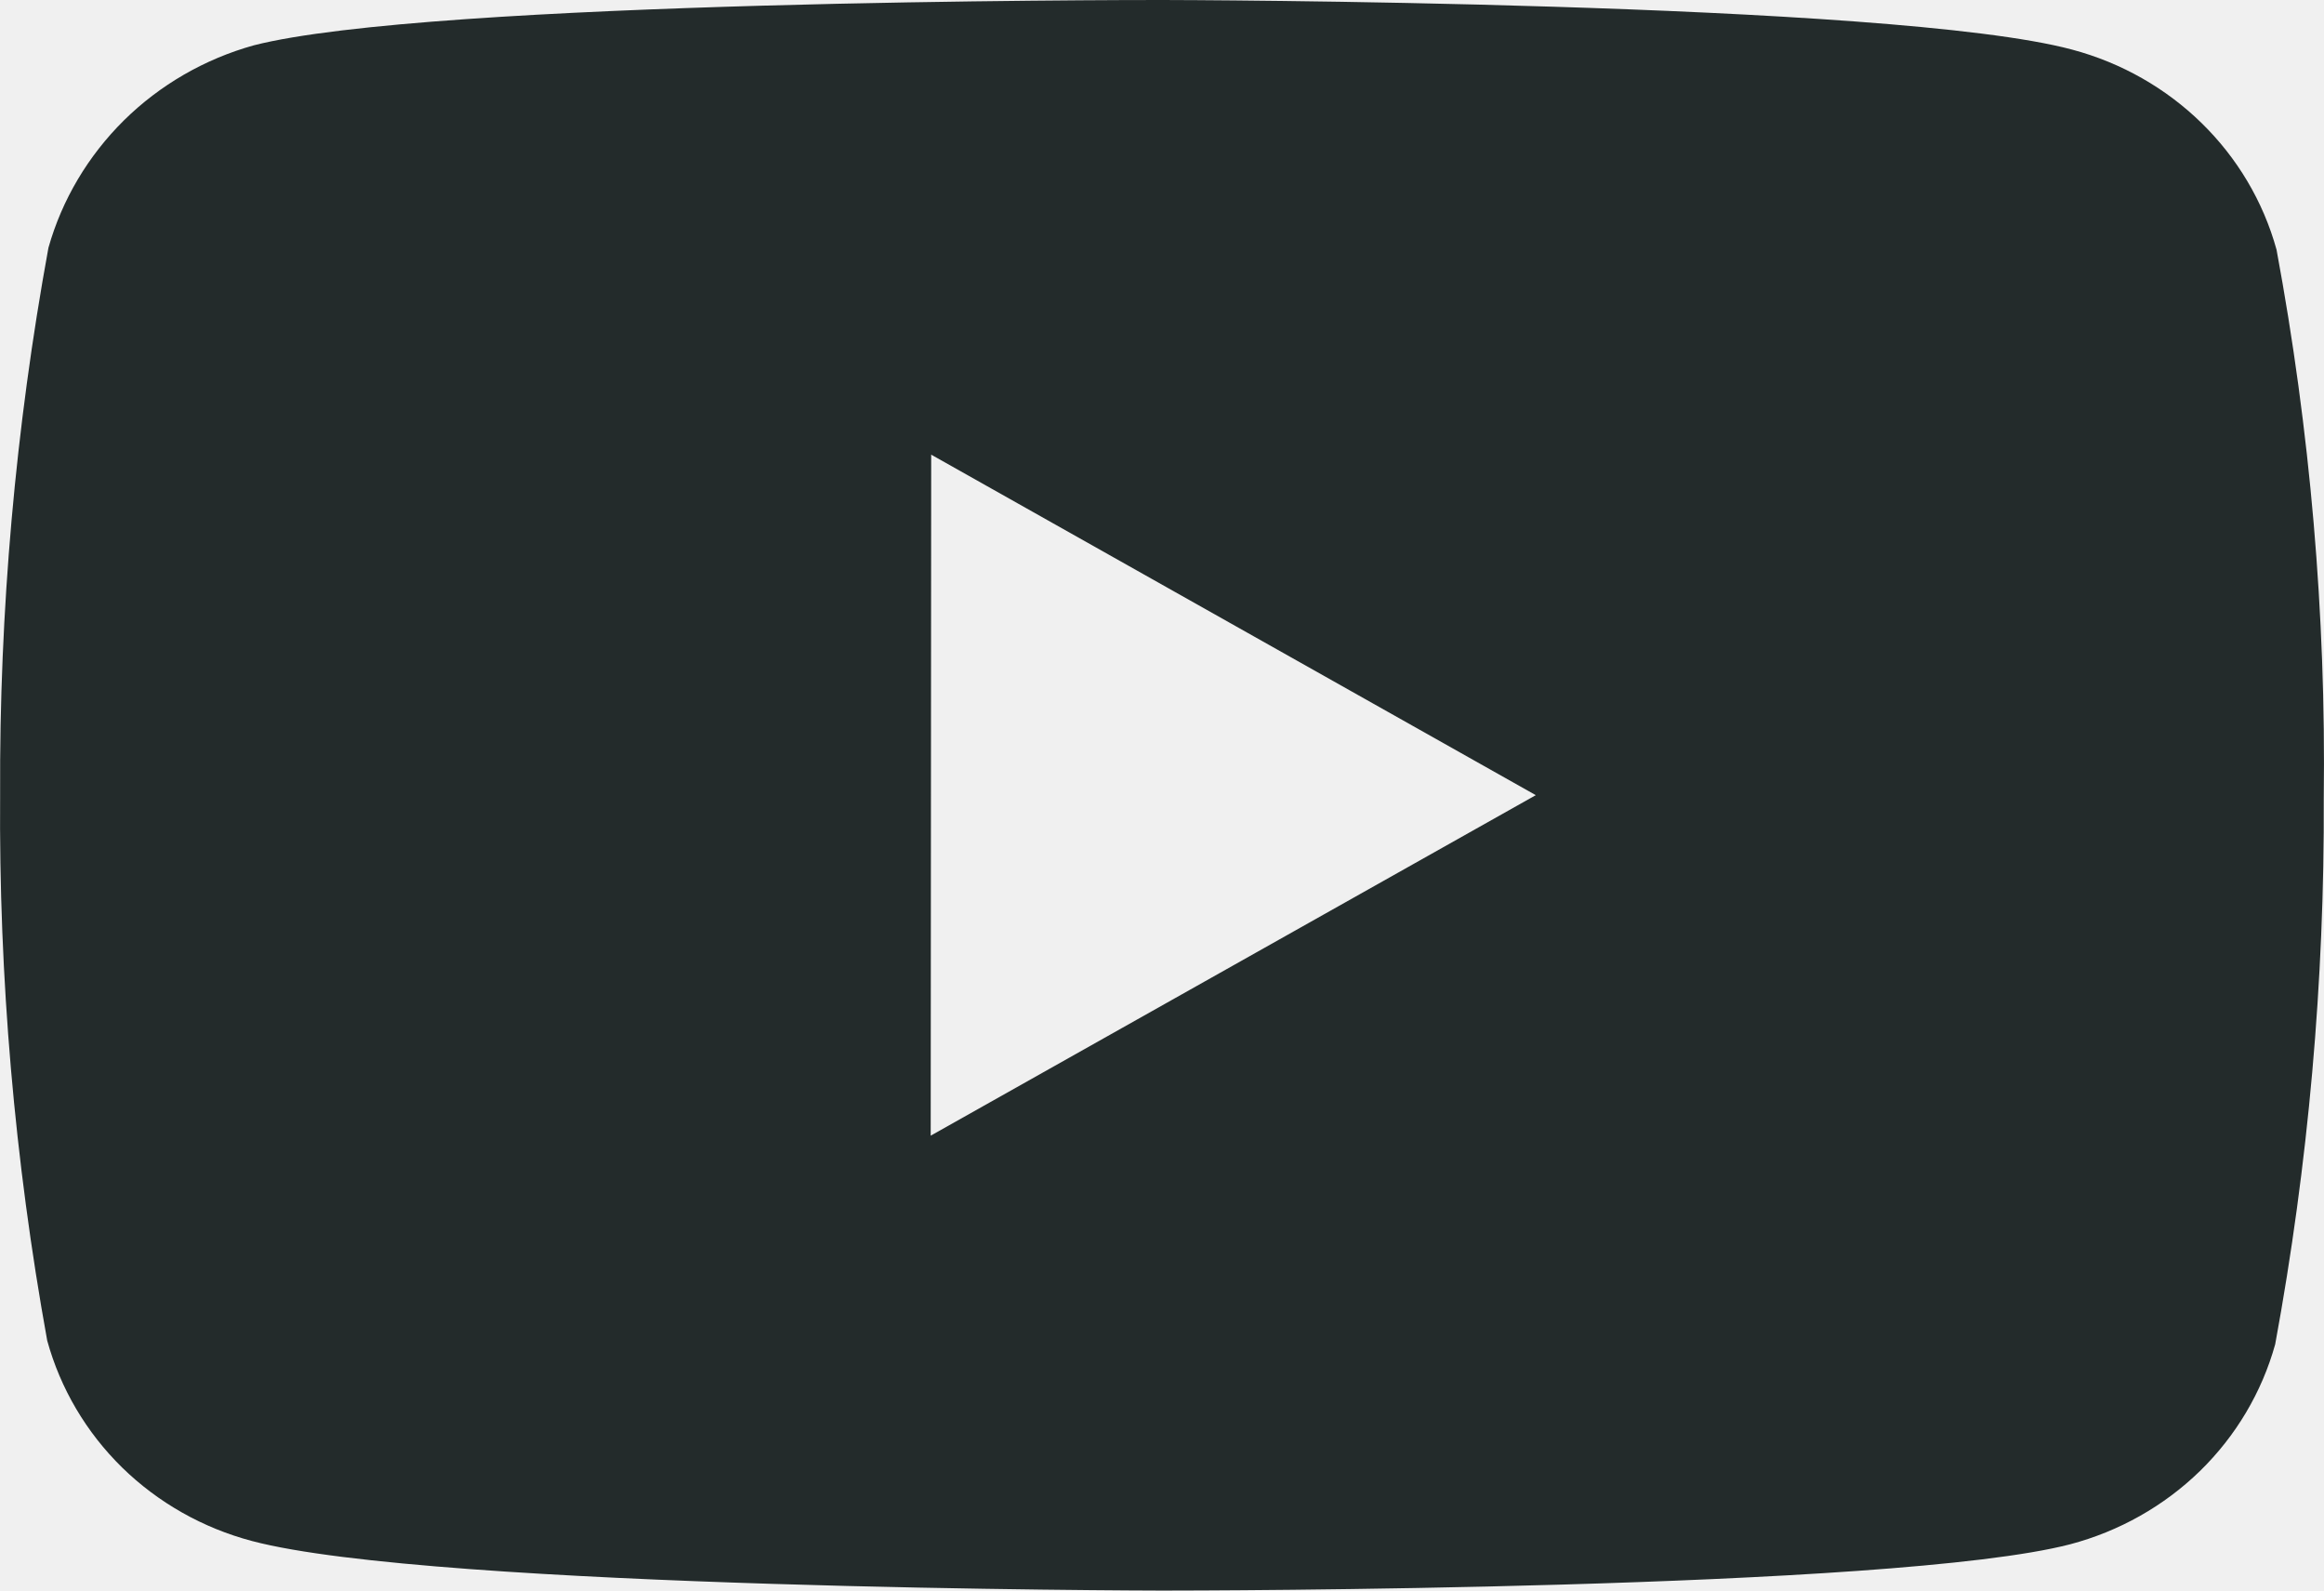
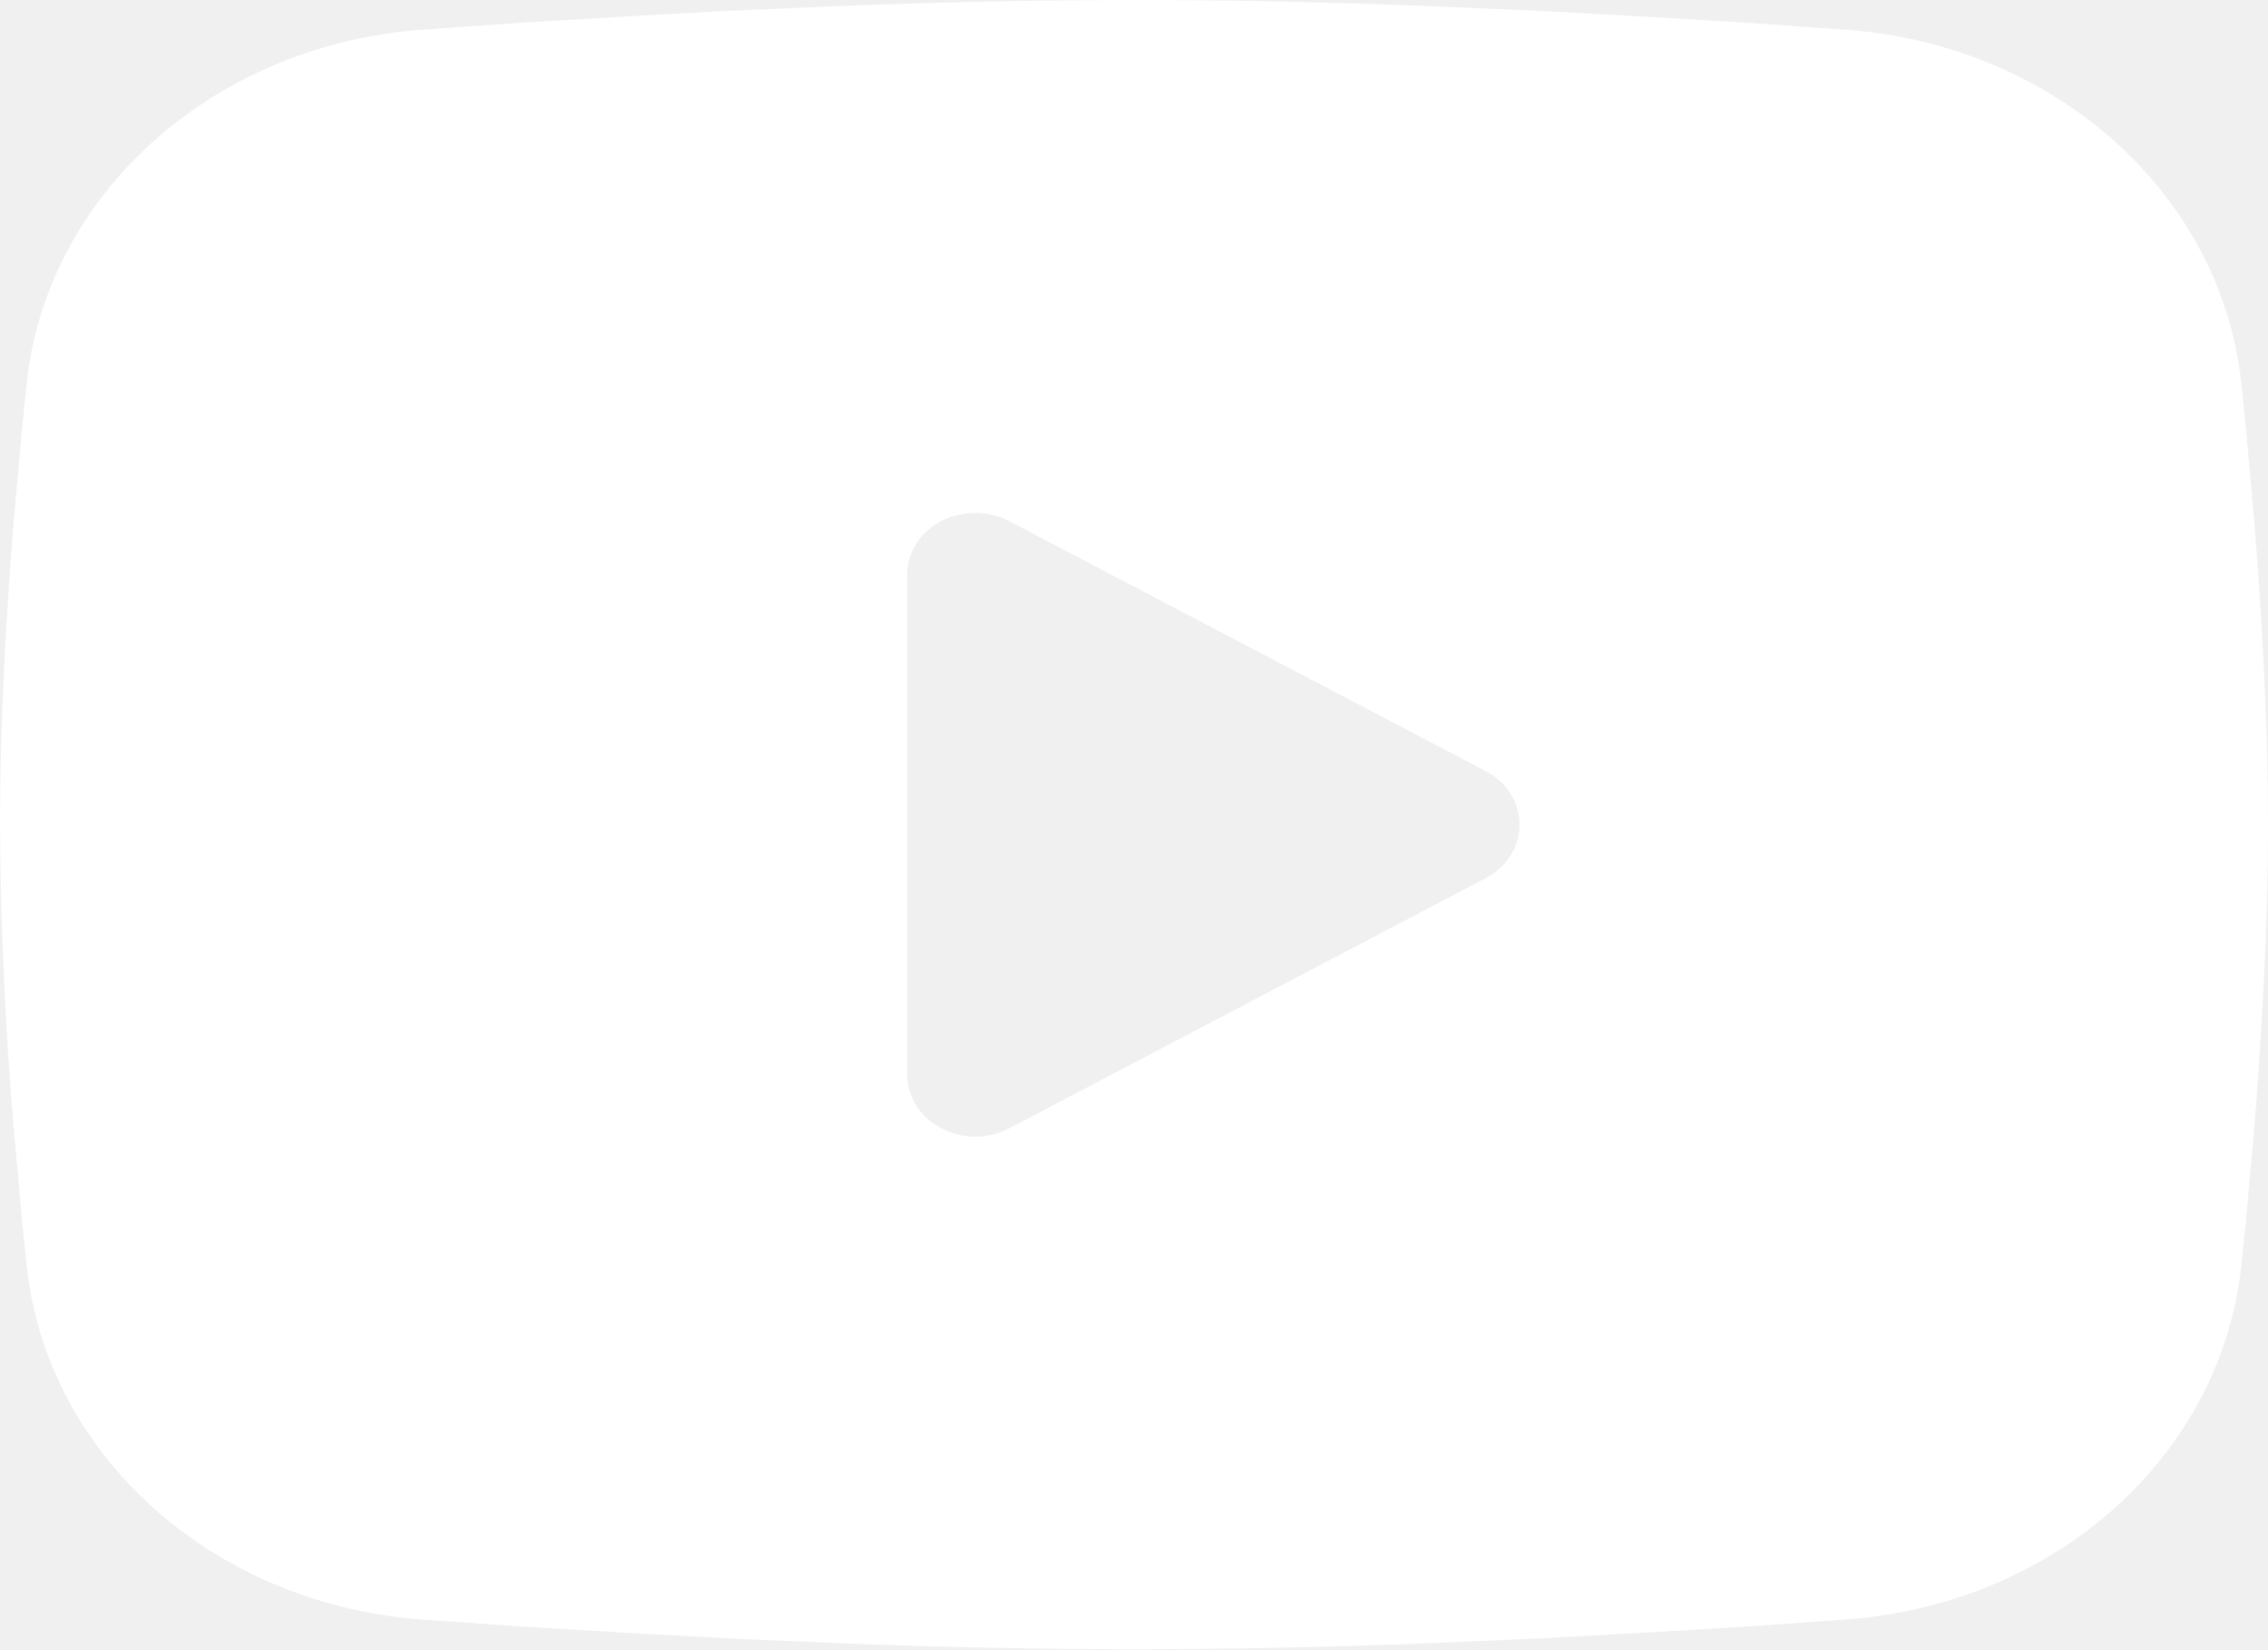
- <svg xmlns="http://www.w3.org/2000/svg" width="19" height="13" viewBox="0 0 19 13" fill="none">
-   <path d="M9.512 13H9.493C9.434 13 3.546 12.989 2.06 12.595C1.659 12.489 1.293 12.282 0.999 11.995C0.705 11.707 0.494 11.349 0.386 10.957C0.119 9.484 -0.01 7.99 0.001 6.494C-0.006 4.996 0.126 3.5 0.396 2.025C0.507 1.632 0.72 1.274 1.013 0.984C1.307 0.694 1.672 0.483 2.073 0.371C3.517 5.96046e-08 9.243 0 9.486 0H9.506C9.566 0 15.469 0.011 16.939 0.405C17.755 0.622 18.392 1.244 18.612 2.041C18.887 3.52 19.017 5.02 18.998 6.523C19.005 8.02 18.872 9.514 18.601 10.987C18.492 11.379 18.28 11.736 17.986 12.023C17.691 12.31 17.325 12.516 16.924 12.622C15.481 12.996 9.755 13 9.512 13ZM7.613 3.716L7.609 9.282L12.556 6.499L7.613 3.716Z" fill="#232B2B" />
+ <svg xmlns="http://www.w3.org/2000/svg" width="11" height="8" viewBox="0 0 11 8" fill="none">
+   <path fill-rule="evenodd" clip-rule="evenodd" d="M5.5 0C5.97 0 6.453 0.011 6.92 0.029L7.472 0.053L8.001 0.082L8.496 0.112L8.948 0.144C9.439 0.178 9.9 0.368 10.252 0.682C10.603 0.995 10.822 1.41 10.87 1.855L10.892 2.068L10.933 2.523C10.971 2.994 11 3.509 11 4C11 4.492 10.971 5.005 10.933 5.477L10.892 5.932C10.884 6.005 10.877 6.075 10.87 6.144C10.822 6.59 10.603 7.006 10.252 7.319C9.9 7.632 9.438 7.822 8.947 7.856L8.496 7.888L8.001 7.918L7.472 7.947L6.92 7.971C6.447 7.99 5.974 7.999 5.5 8C5.026 7.999 4.553 7.99 4.08 7.971L3.528 7.947L2.999 7.918L2.504 7.888L2.052 7.856C1.561 7.822 1.1 7.632 0.748 7.318C0.397 7.005 0.178 6.59 0.13 6.144L0.108 5.932L0.067 5.477C0.025 4.986 0.003 4.493 0 4C0 3.509 0.029 2.994 0.067 2.523L0.108 2.068C0.116 1.995 0.123 1.925 0.13 1.855C0.178 1.41 0.397 0.995 0.748 0.682C1.099 0.369 1.561 0.178 2.051 0.144L2.503 0.112L2.998 0.082L3.527 0.053L4.079 0.029C4.553 0.01 5.026 0.001 5.5 0ZM4.4 2.788V5.213C4.4 5.444 4.675 5.588 4.895 5.473L7.205 4.26C7.255 4.234 7.297 4.196 7.326 4.15C7.355 4.105 7.37 4.053 7.37 4C7.37 3.947 7.355 3.895 7.326 3.85C7.297 3.804 7.255 3.766 7.205 3.74L4.895 2.528C4.845 2.502 4.788 2.488 4.73 2.488C4.672 2.488 4.615 2.502 4.565 2.528C4.515 2.554 4.473 2.592 4.444 2.638C4.415 2.684 4.4 2.735 4.4 2.788V2.788Z" fill="white" />
</svg>
